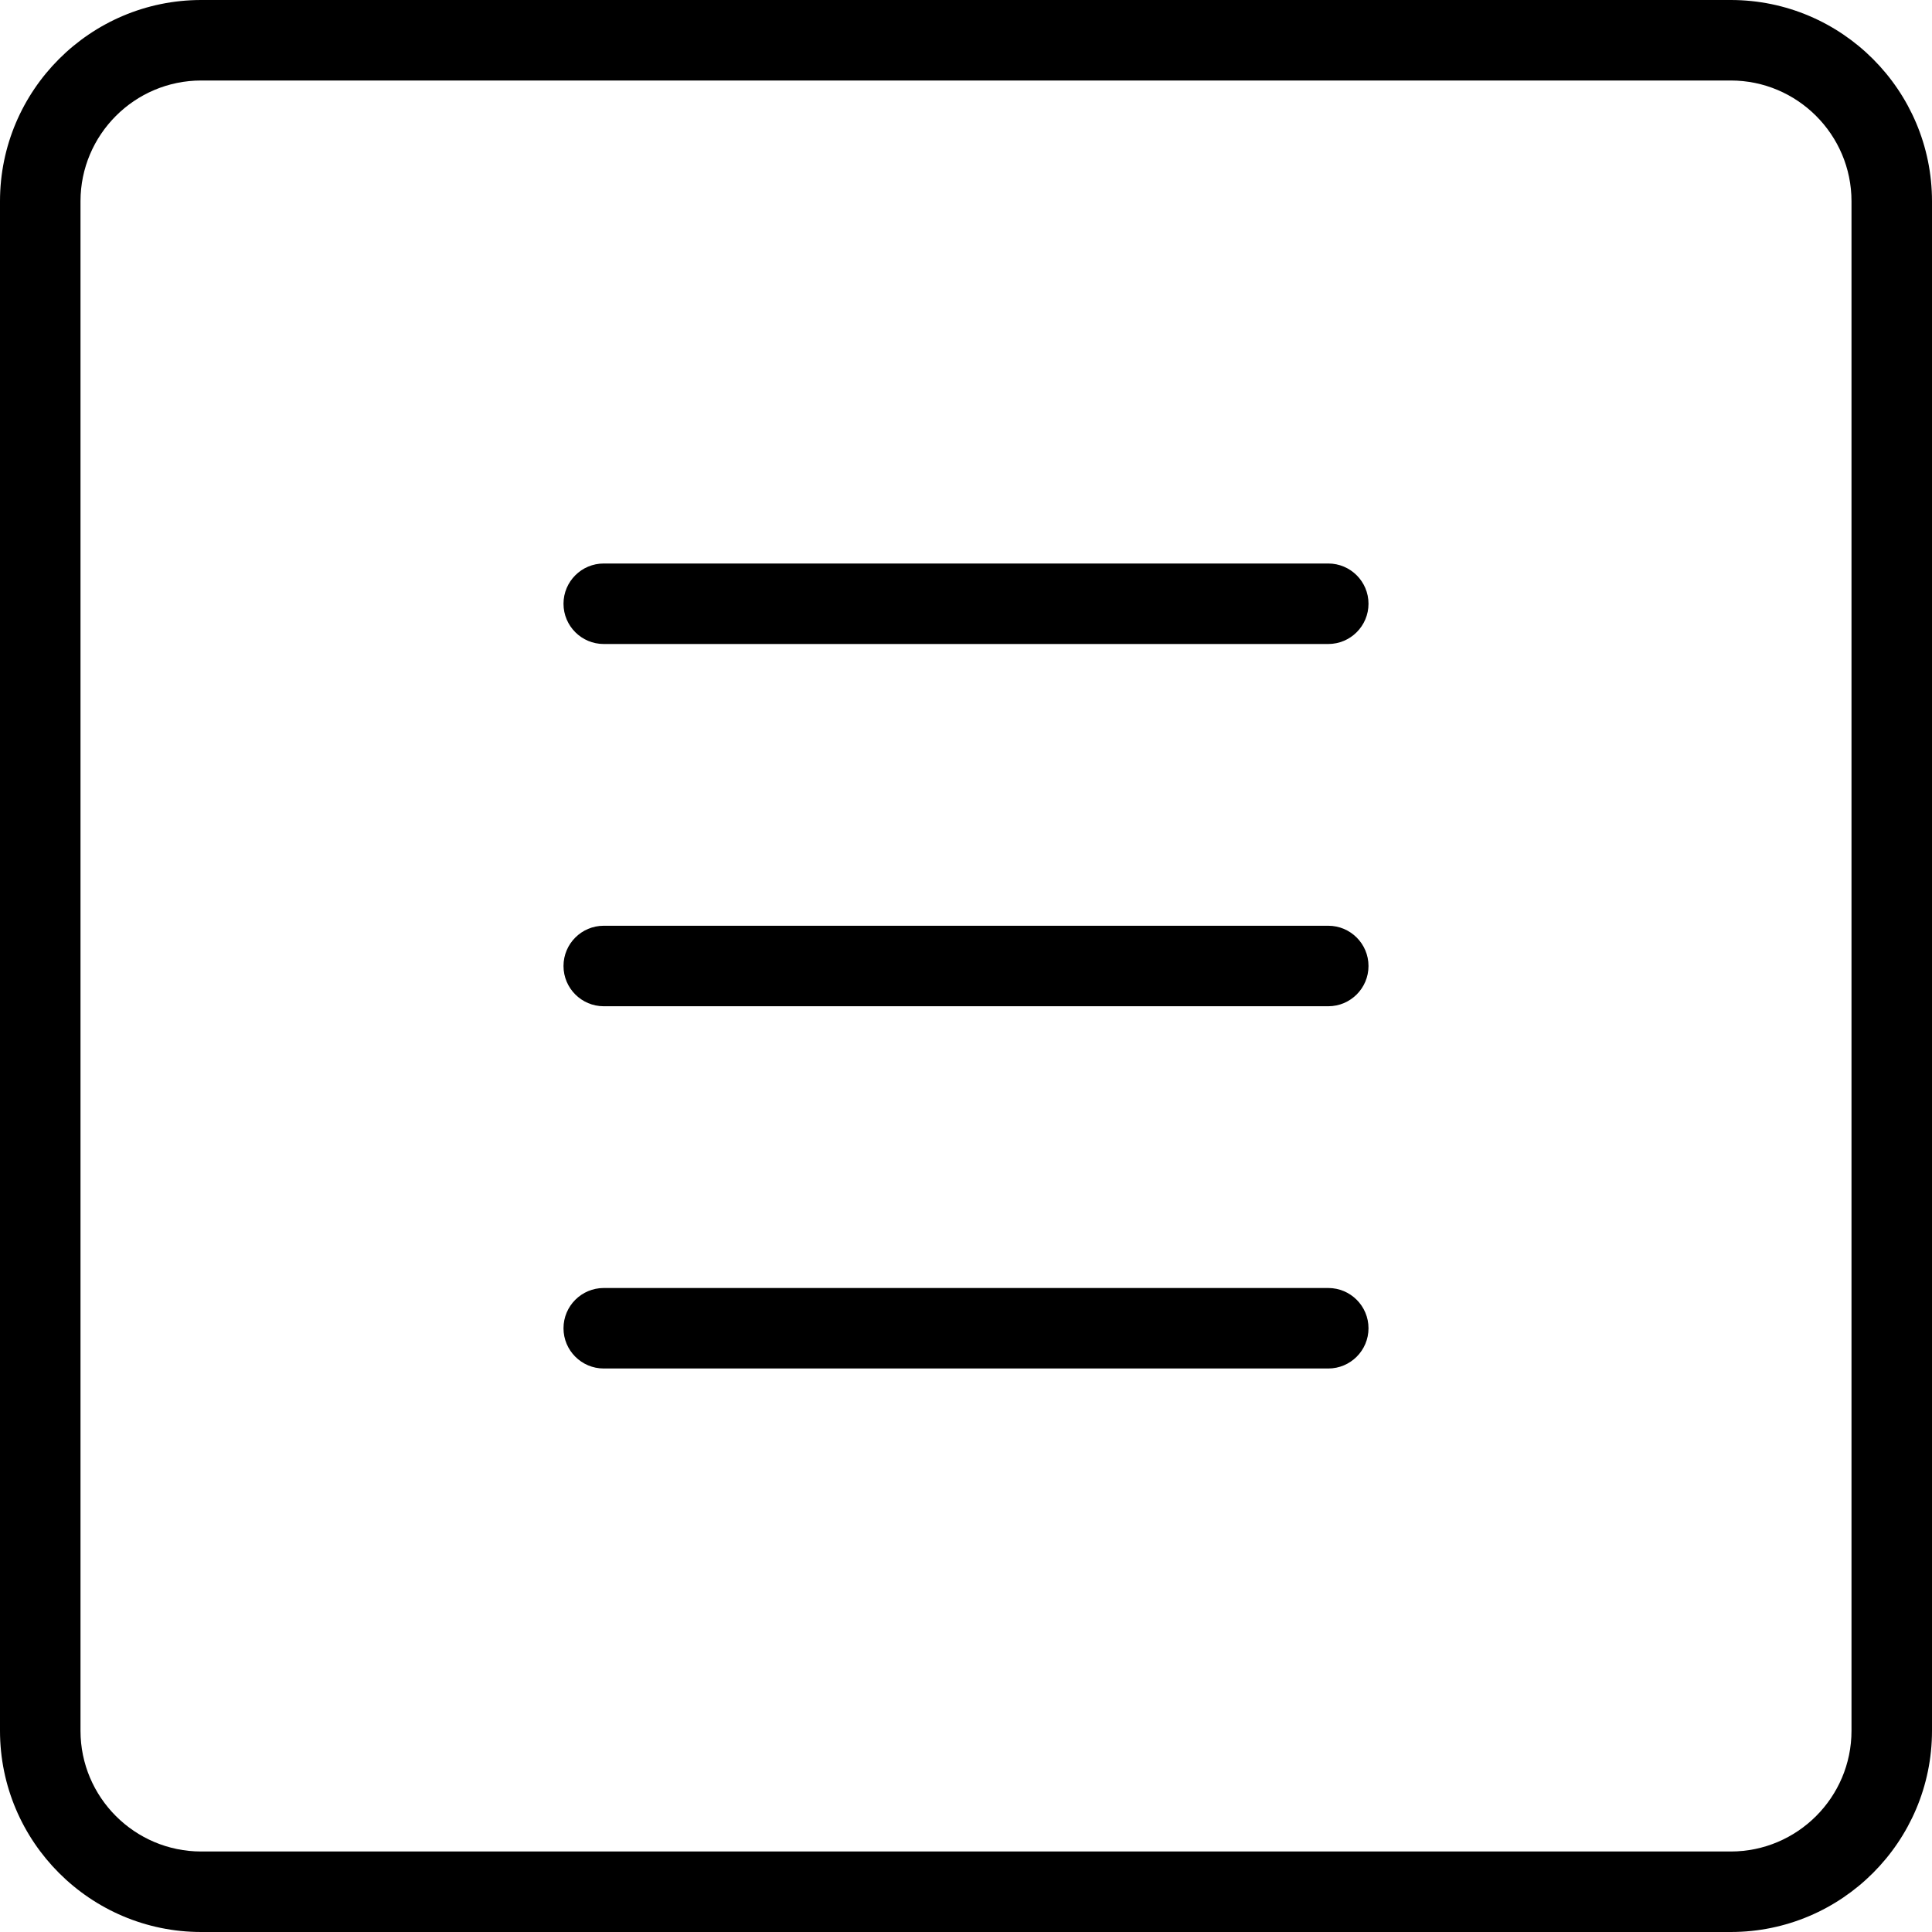
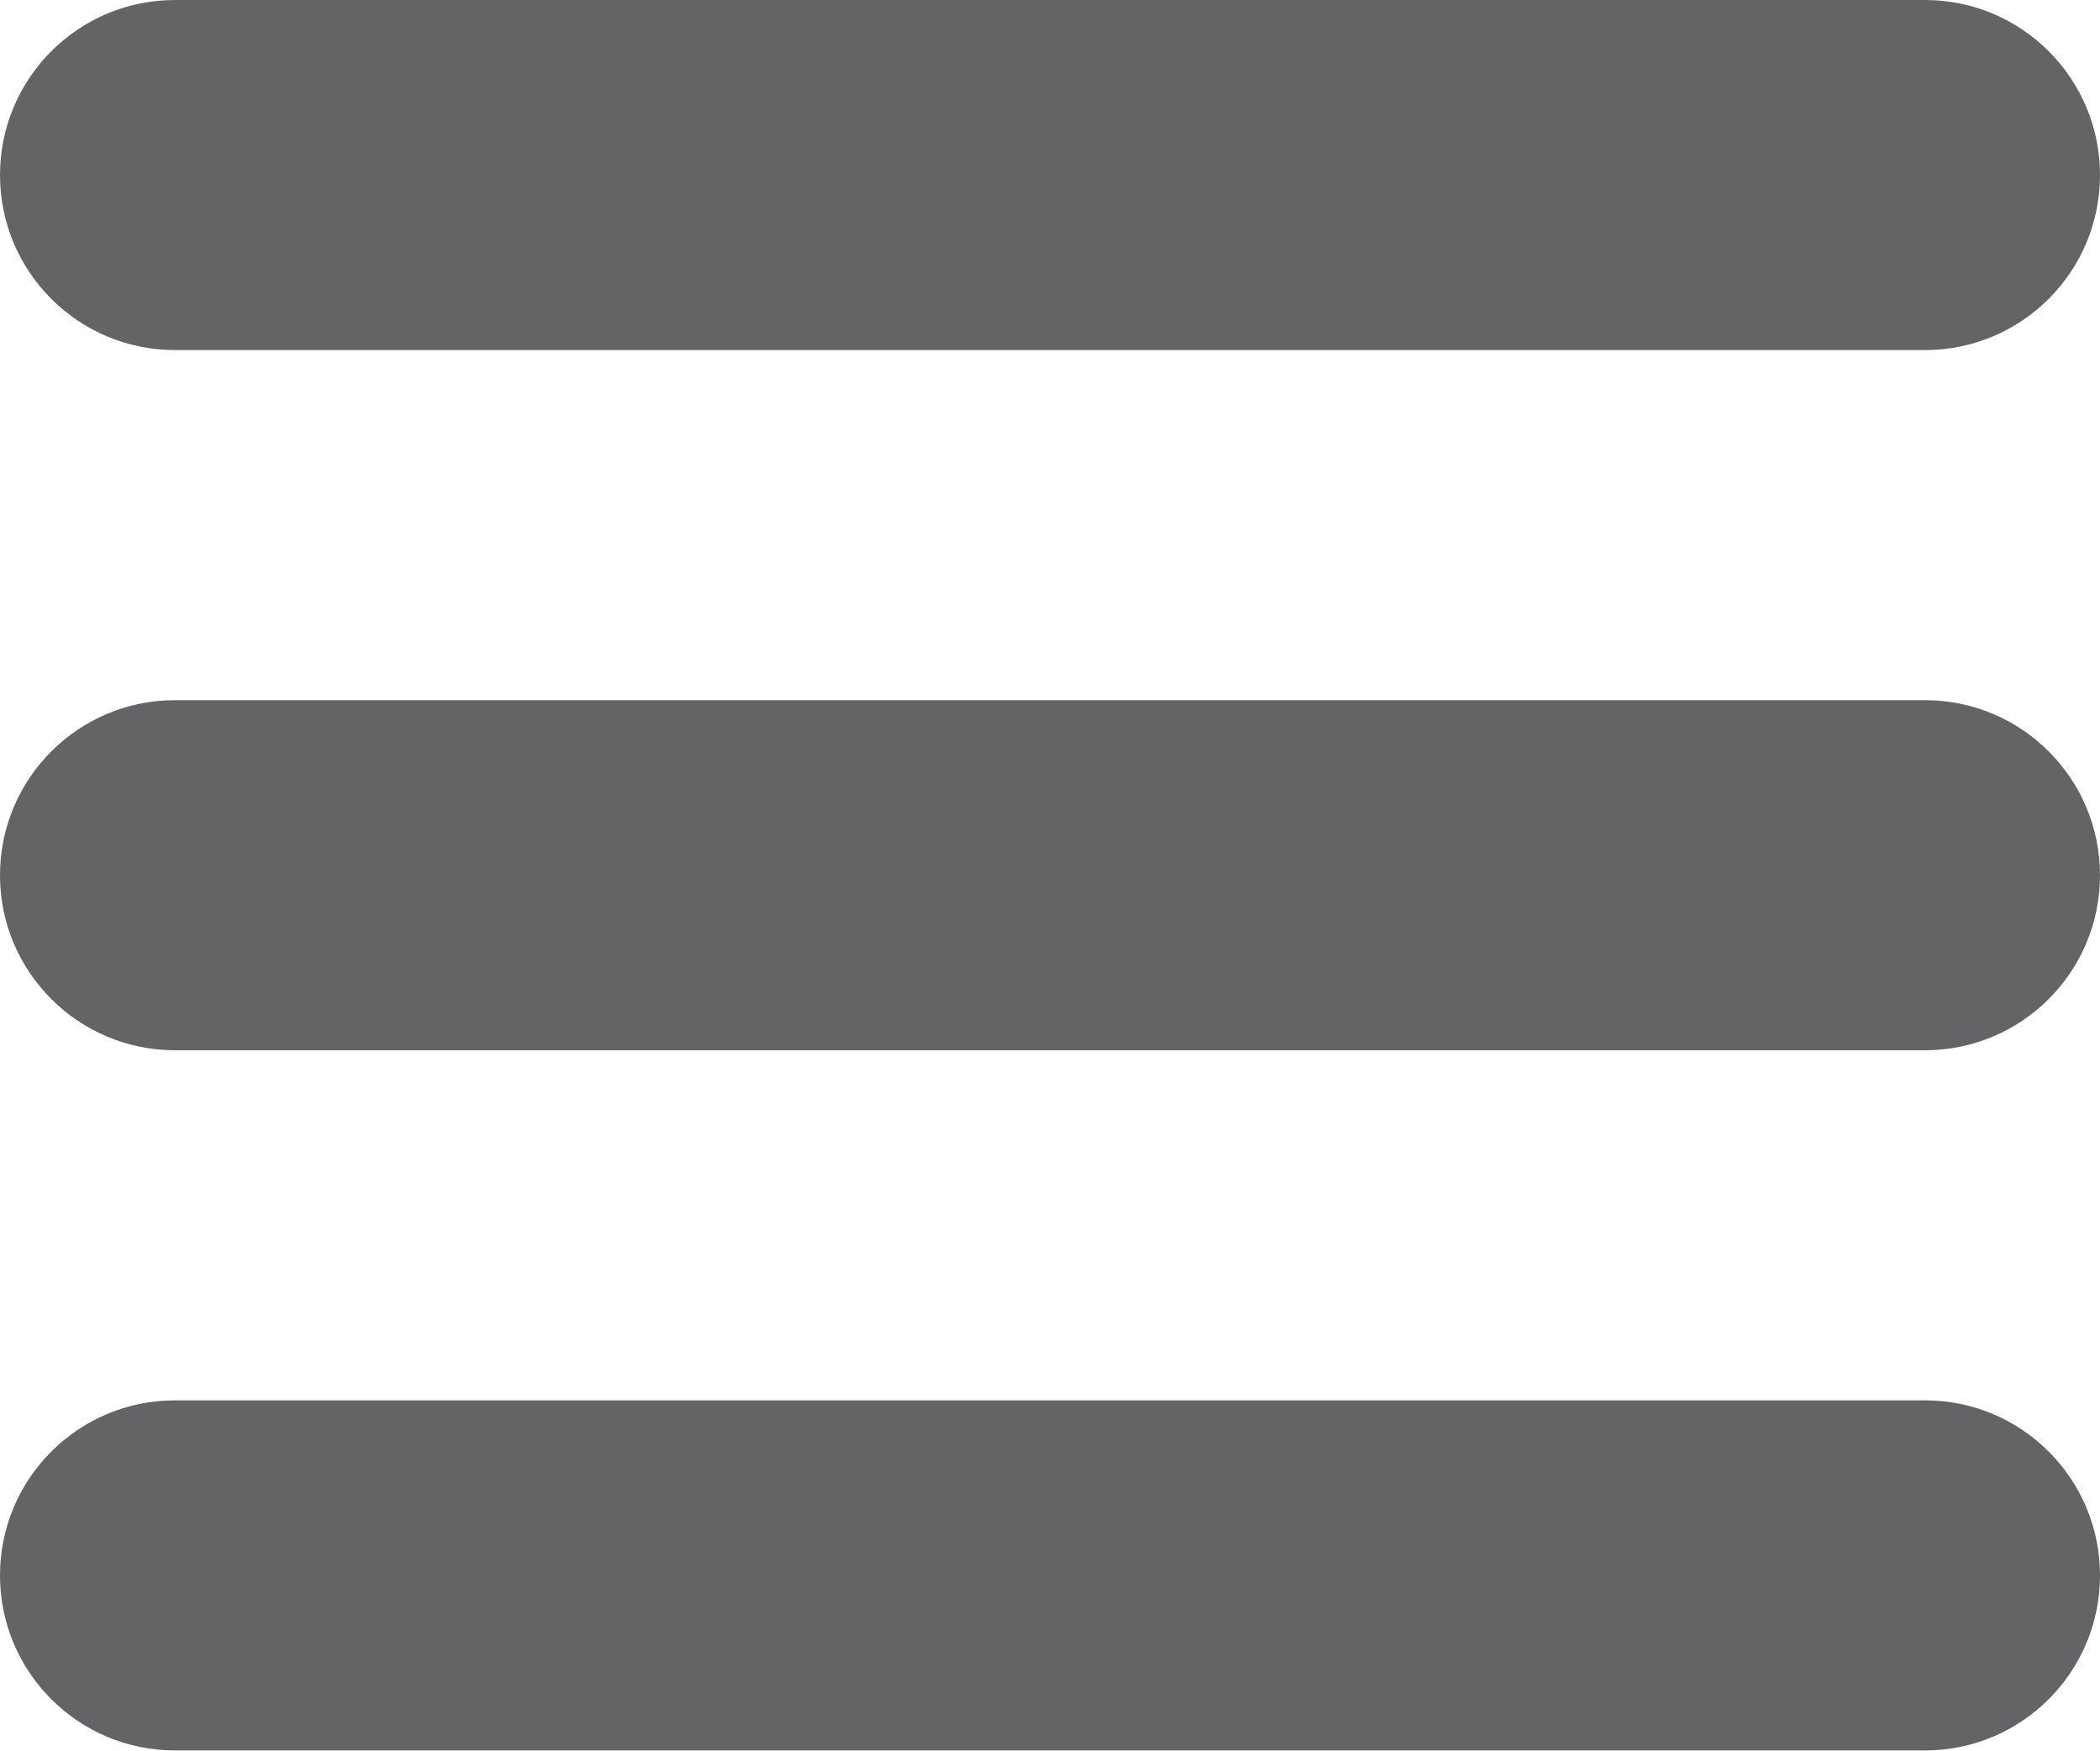
- <svg xmlns="http://www.w3.org/2000/svg" id="light" enable-background="new 0 0 24 24" height="512" viewBox="0 0 24 24" width="512">
-   <g>
-     <path d="m21.5 24h-19c-1.379 0-2.5-1.122-2.5-2.5v-19c0-1.378 1.121-2.5 2.5-2.5h19c1.379 0 2.5 1.122 2.5 2.5v19c0 1.378-1.121 2.5-2.5 2.5zm-19-23c-.827 0-1.5.673-1.5 1.5v19c0 .827.673 1.5 1.5 1.5h19c.827 0 1.5-.673 1.5-1.5v-19c0-.827-.673-1.5-1.5-1.5z" />
-   </g>
-   <g>
-     <path d="m16.5 8h-9c-.276 0-.5-.224-.5-.5s.224-.5.5-.5h9c.276 0 .5.224.5.5s-.224.5-.5.5z" />
-   </g>
-   <g>
-     <path d="m16.5 12.5h-9c-.276 0-.5-.224-.5-.5s.224-.5.5-.5h9c.276 0 .5.224.5.5s-.224.5-.5.5z" />
-   </g>
-   <g>
-     <path d="m16.5 17h-9c-.276 0-.5-.224-.5-.5s.224-.5.5-.5h9c.276 0 .5.224.5.5s-.224.5-.5.5z" />
+ <svg xmlns="http://www.w3.org/2000/svg" width="24" height="20" viewBox="0 0 24 20">
+   <g id="toggle_menu" data-name="toggle menu" transform="translate(0 -0.462)">
+     <rect id="Rectangle_13" data-name="Rectangle 13" width="24" height="4" rx="2" transform="translate(0 0.462)" fill="#646466" />
+     <rect id="Rectangle_14" data-name="Rectangle 14" width="24" height="4" rx="2" transform="translate(0 8.462)" fill="#646466" />
+     <rect id="Rectangle_15" data-name="Rectangle 15" width="24" height="4" rx="2" transform="translate(0 16.462)" fill="#646466" />
  </g>
</svg>
